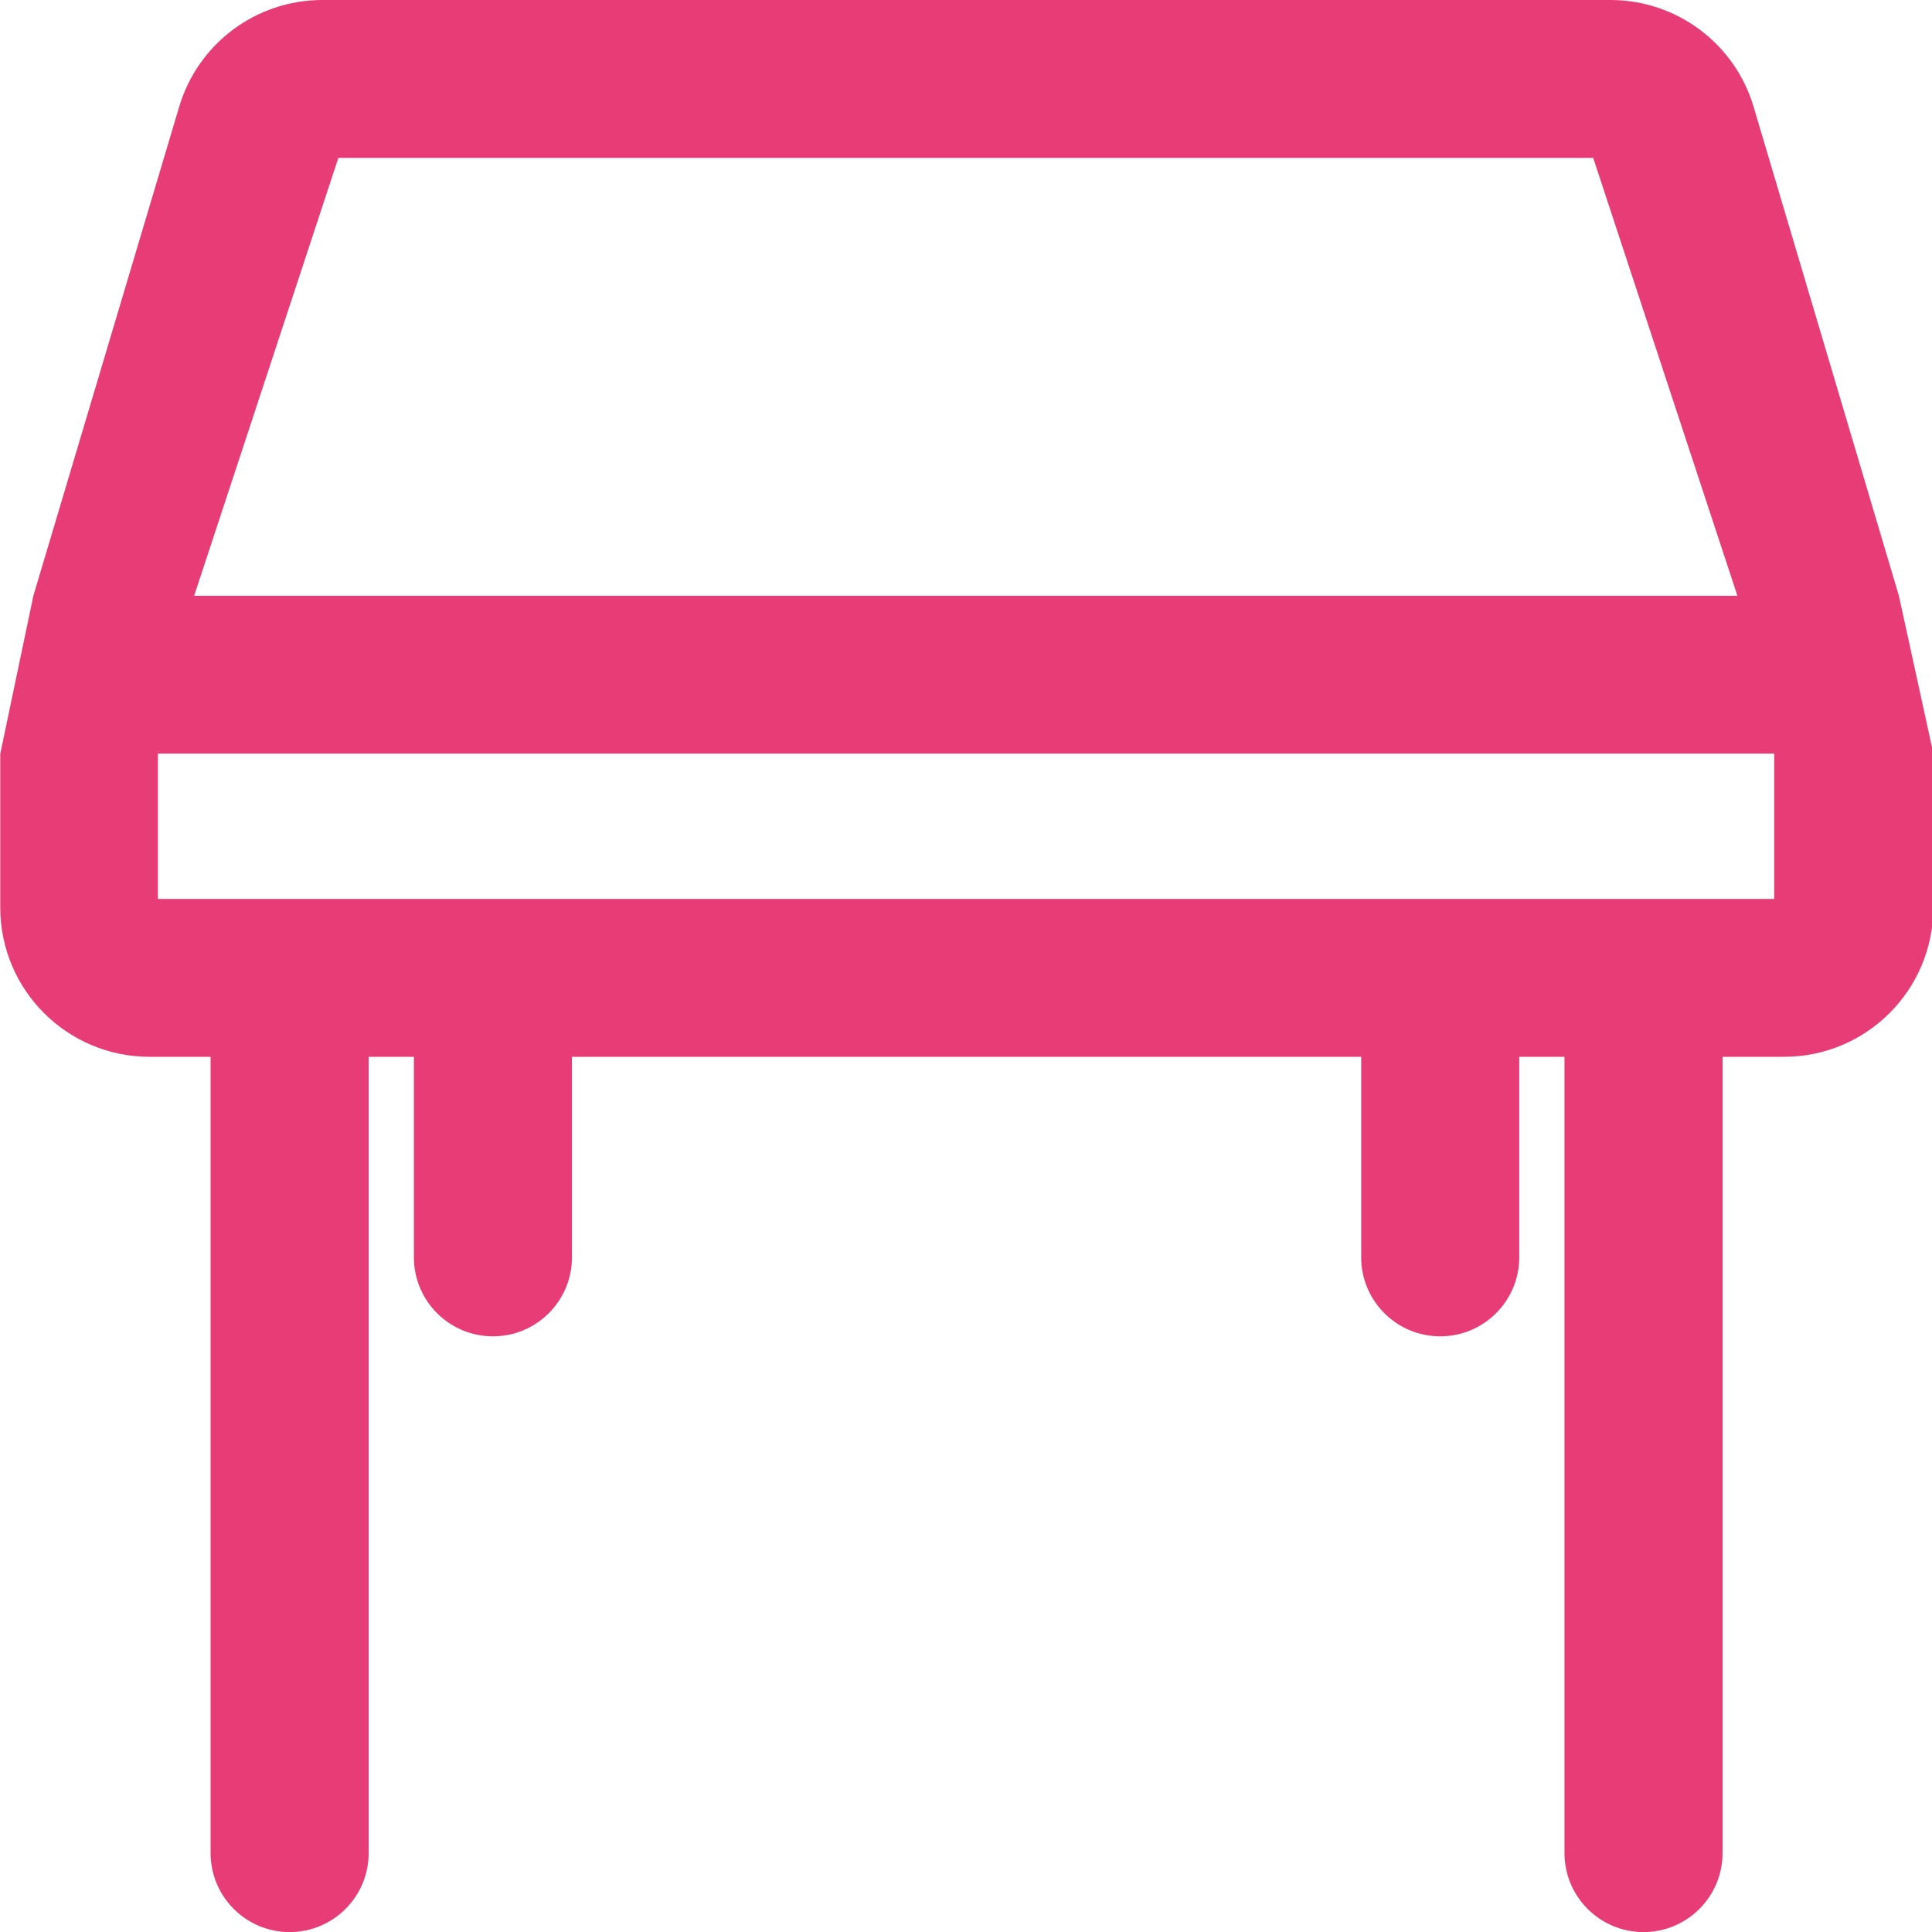
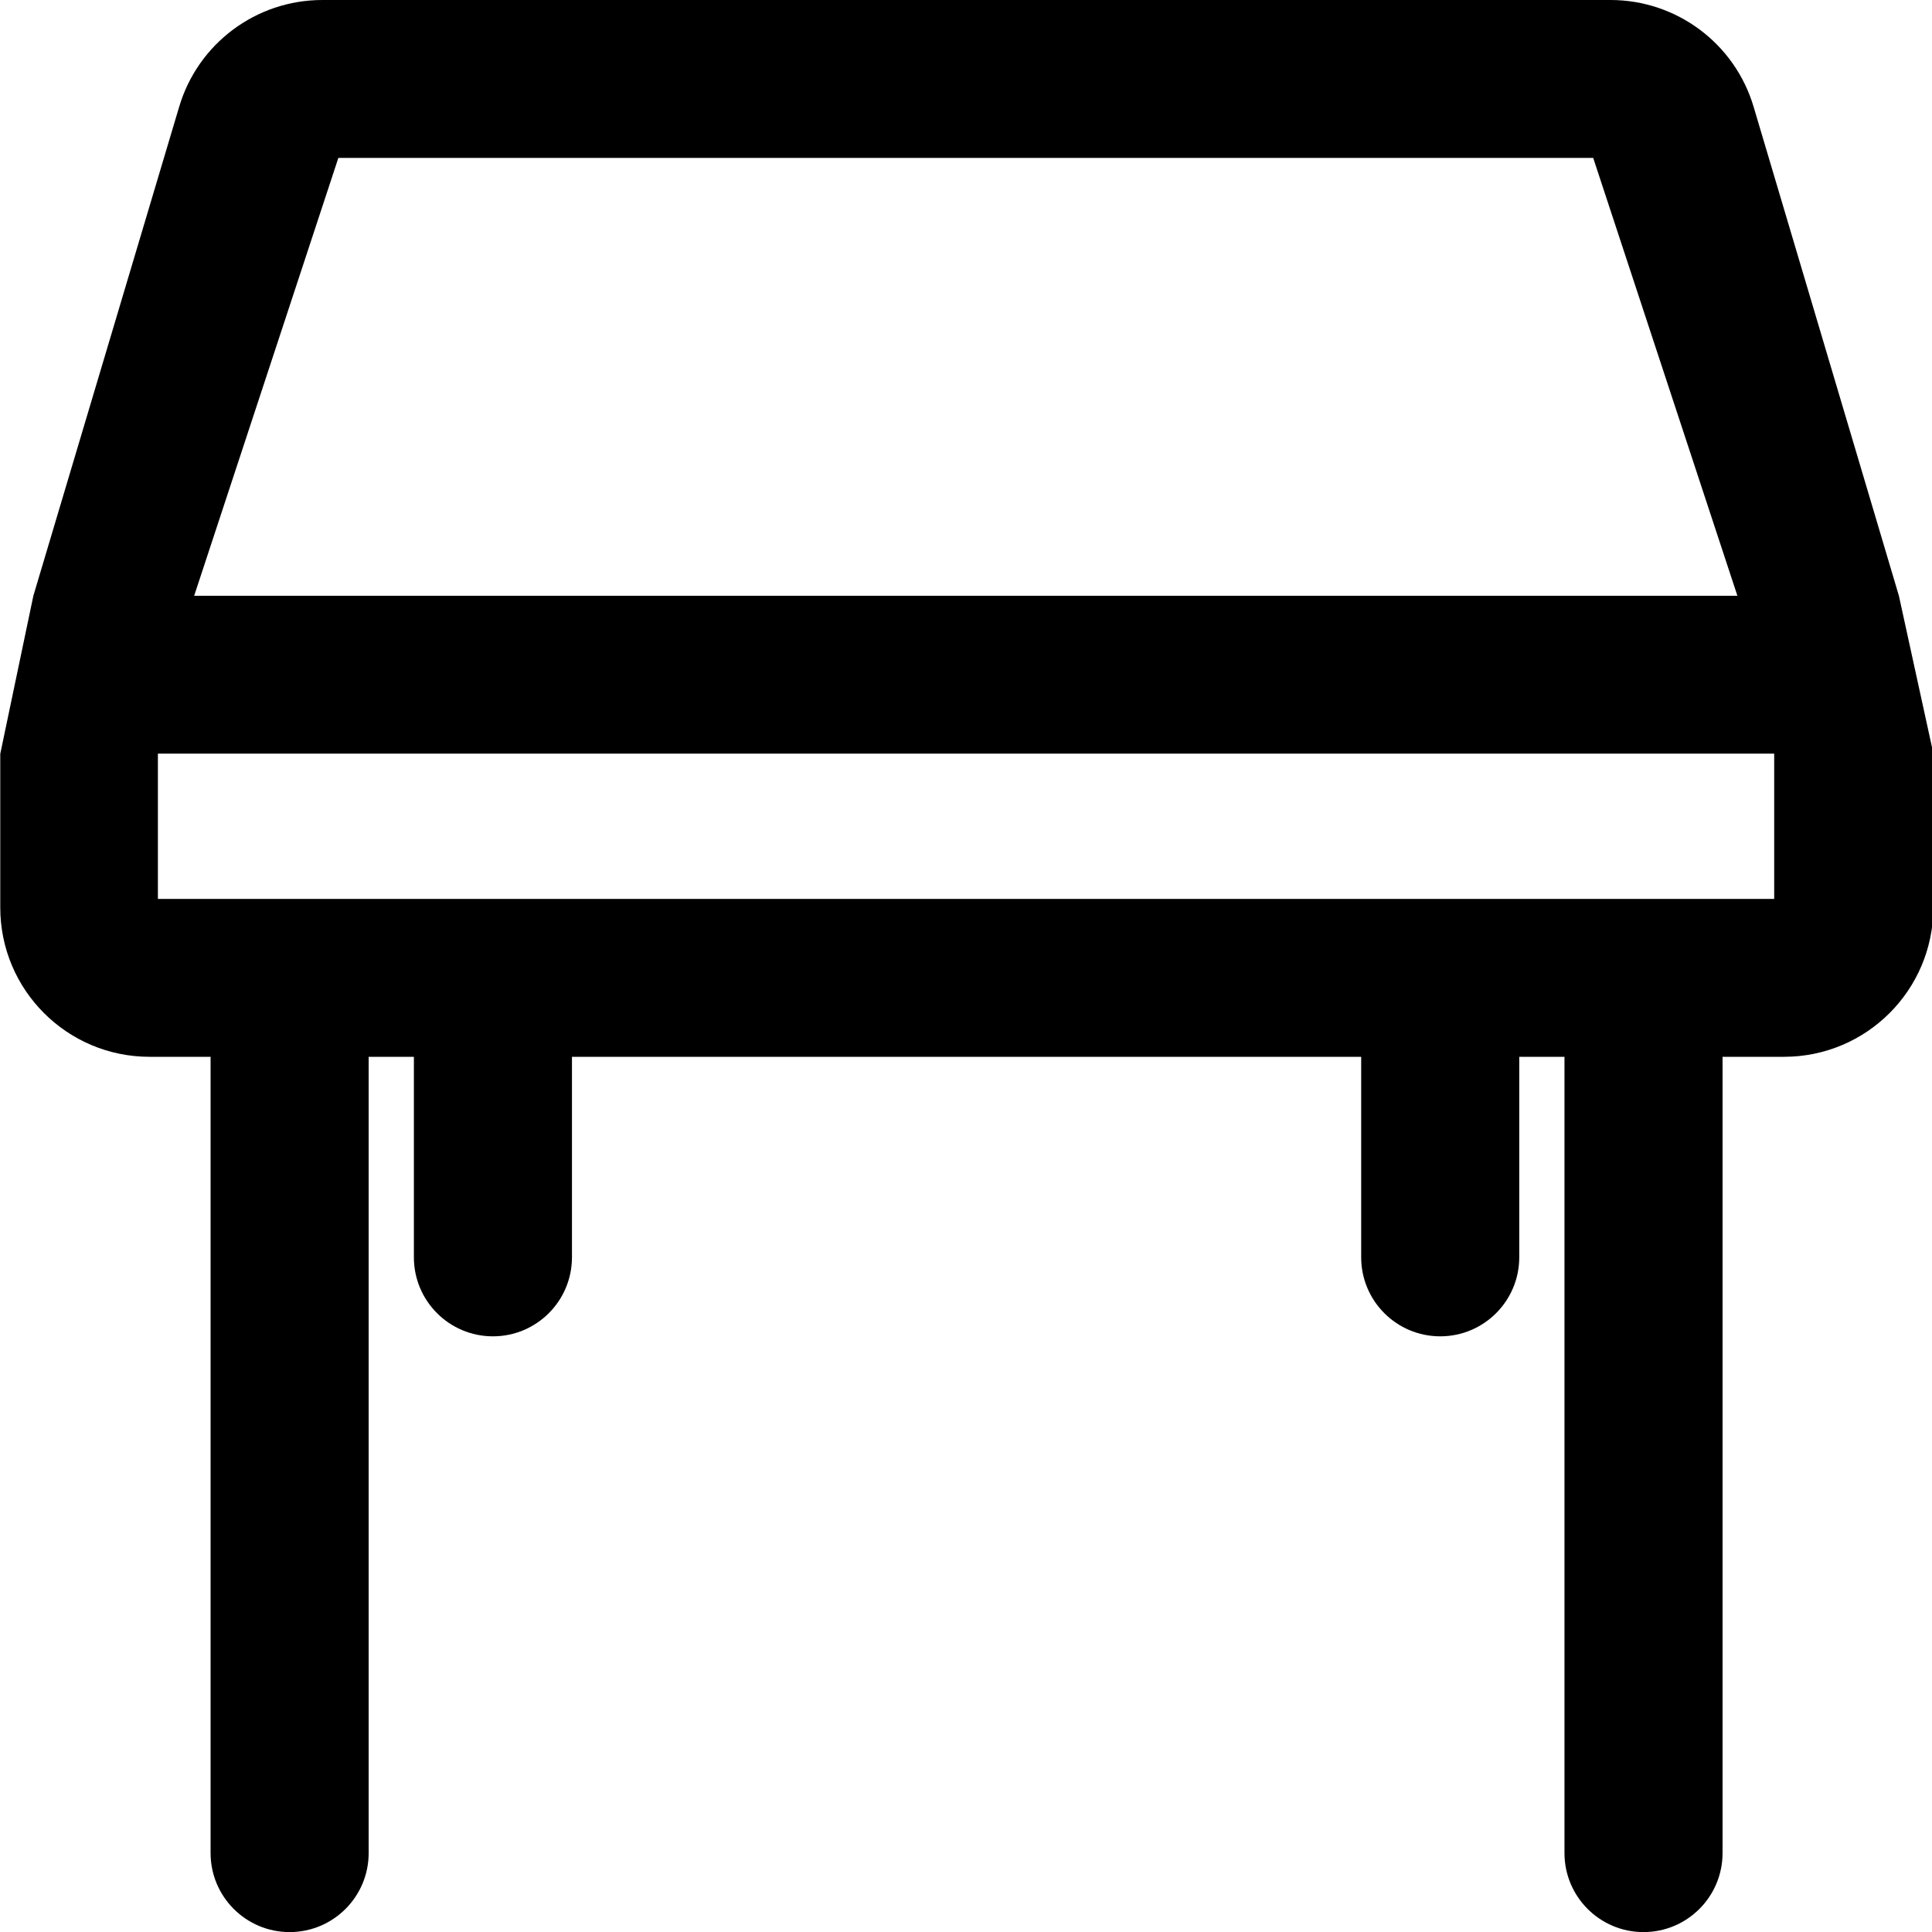
<svg xmlns="http://www.w3.org/2000/svg" width="22" height="22" viewBox="0 0 22 22">
-   <path id="패스_2917" data-name="패스 2917" d="M305.353,287.614l-1.654-5.567a1.7,1.7,0,0,0-1.63-1.217H287.4a1.7,1.7,0,0,0-1.63,1.217l-1.66,5.567-.377,1.8v1.75a1.7,1.7,0,0,0,1.7,1.7h.695v9.067a.9.9,0,1,0,1.8,0v-9.067h.515v2.283a.9.9,0,1,0,1.8,0v-2.283h8.987v2.283a.9.9,0,1,0,1.8,0v-2.283h.515v9.067a.9.9,0,1,0,1.8,0v-9.067h.7a1.7,1.7,0,0,0,1.7-1.7v-1.756Zm-17.77-4.986h14.289l1.642,4.986H285.941Zm16.35,8.438H285.528v-1.654h18.405Z" transform="translate(-283.73 -280.83)" fill="#e83c77" />
+   <path id="패스_2917" data-name="패스 2917" d="M305.353,287.614l-1.654-5.567a1.7,1.7,0,0,0-1.63-1.217H287.4a1.7,1.7,0,0,0-1.63,1.217l-1.66,5.567-.377,1.8v1.75a1.7,1.7,0,0,0,1.7,1.7h.695v9.067a.9.9,0,1,0,1.8,0v-9.067h.515v2.283a.9.9,0,1,0,1.8,0v-2.283h8.987v2.283a.9.9,0,1,0,1.8,0v-2.283h.515v9.067a.9.9,0,1,0,1.8,0v-9.067h.7a1.7,1.7,0,0,0,1.7-1.7v-1.756Zm-17.77-4.986h14.289l1.642,4.986H285.941Zm16.35,8.438H285.528v-1.654h18.405Z" transform="translate(-283.73 -280.83)" fill="current" />
</svg>
